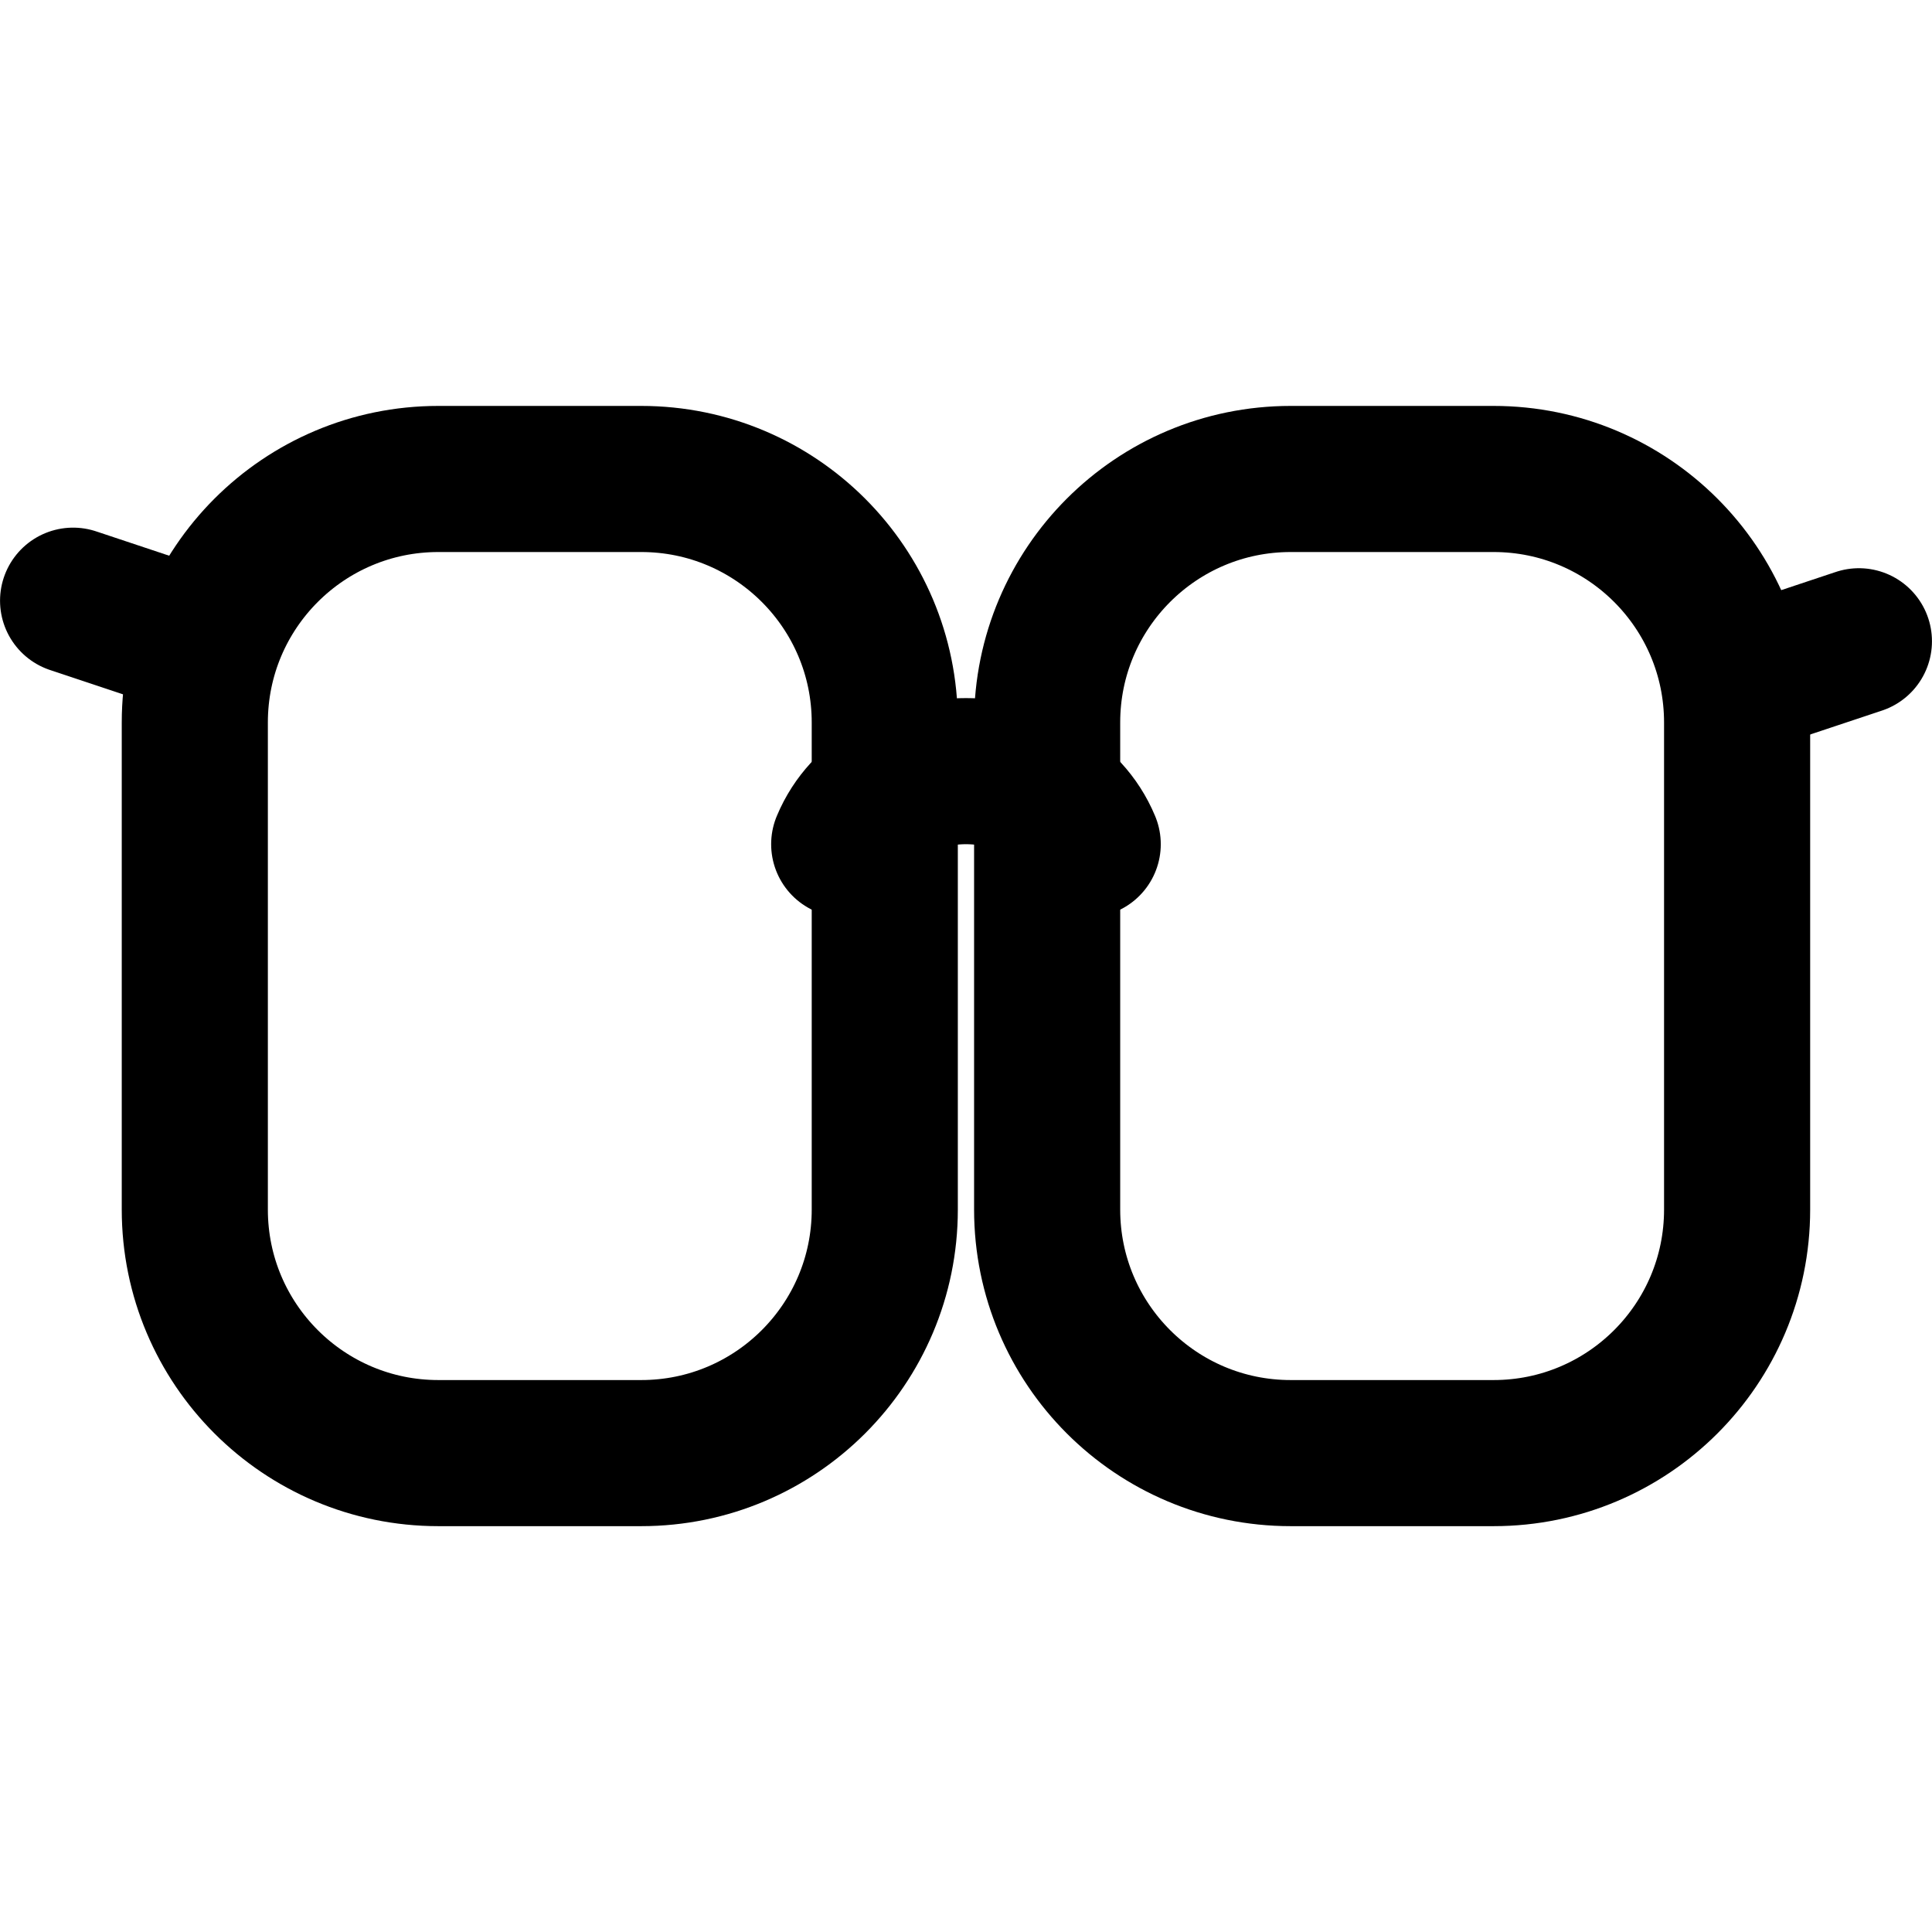
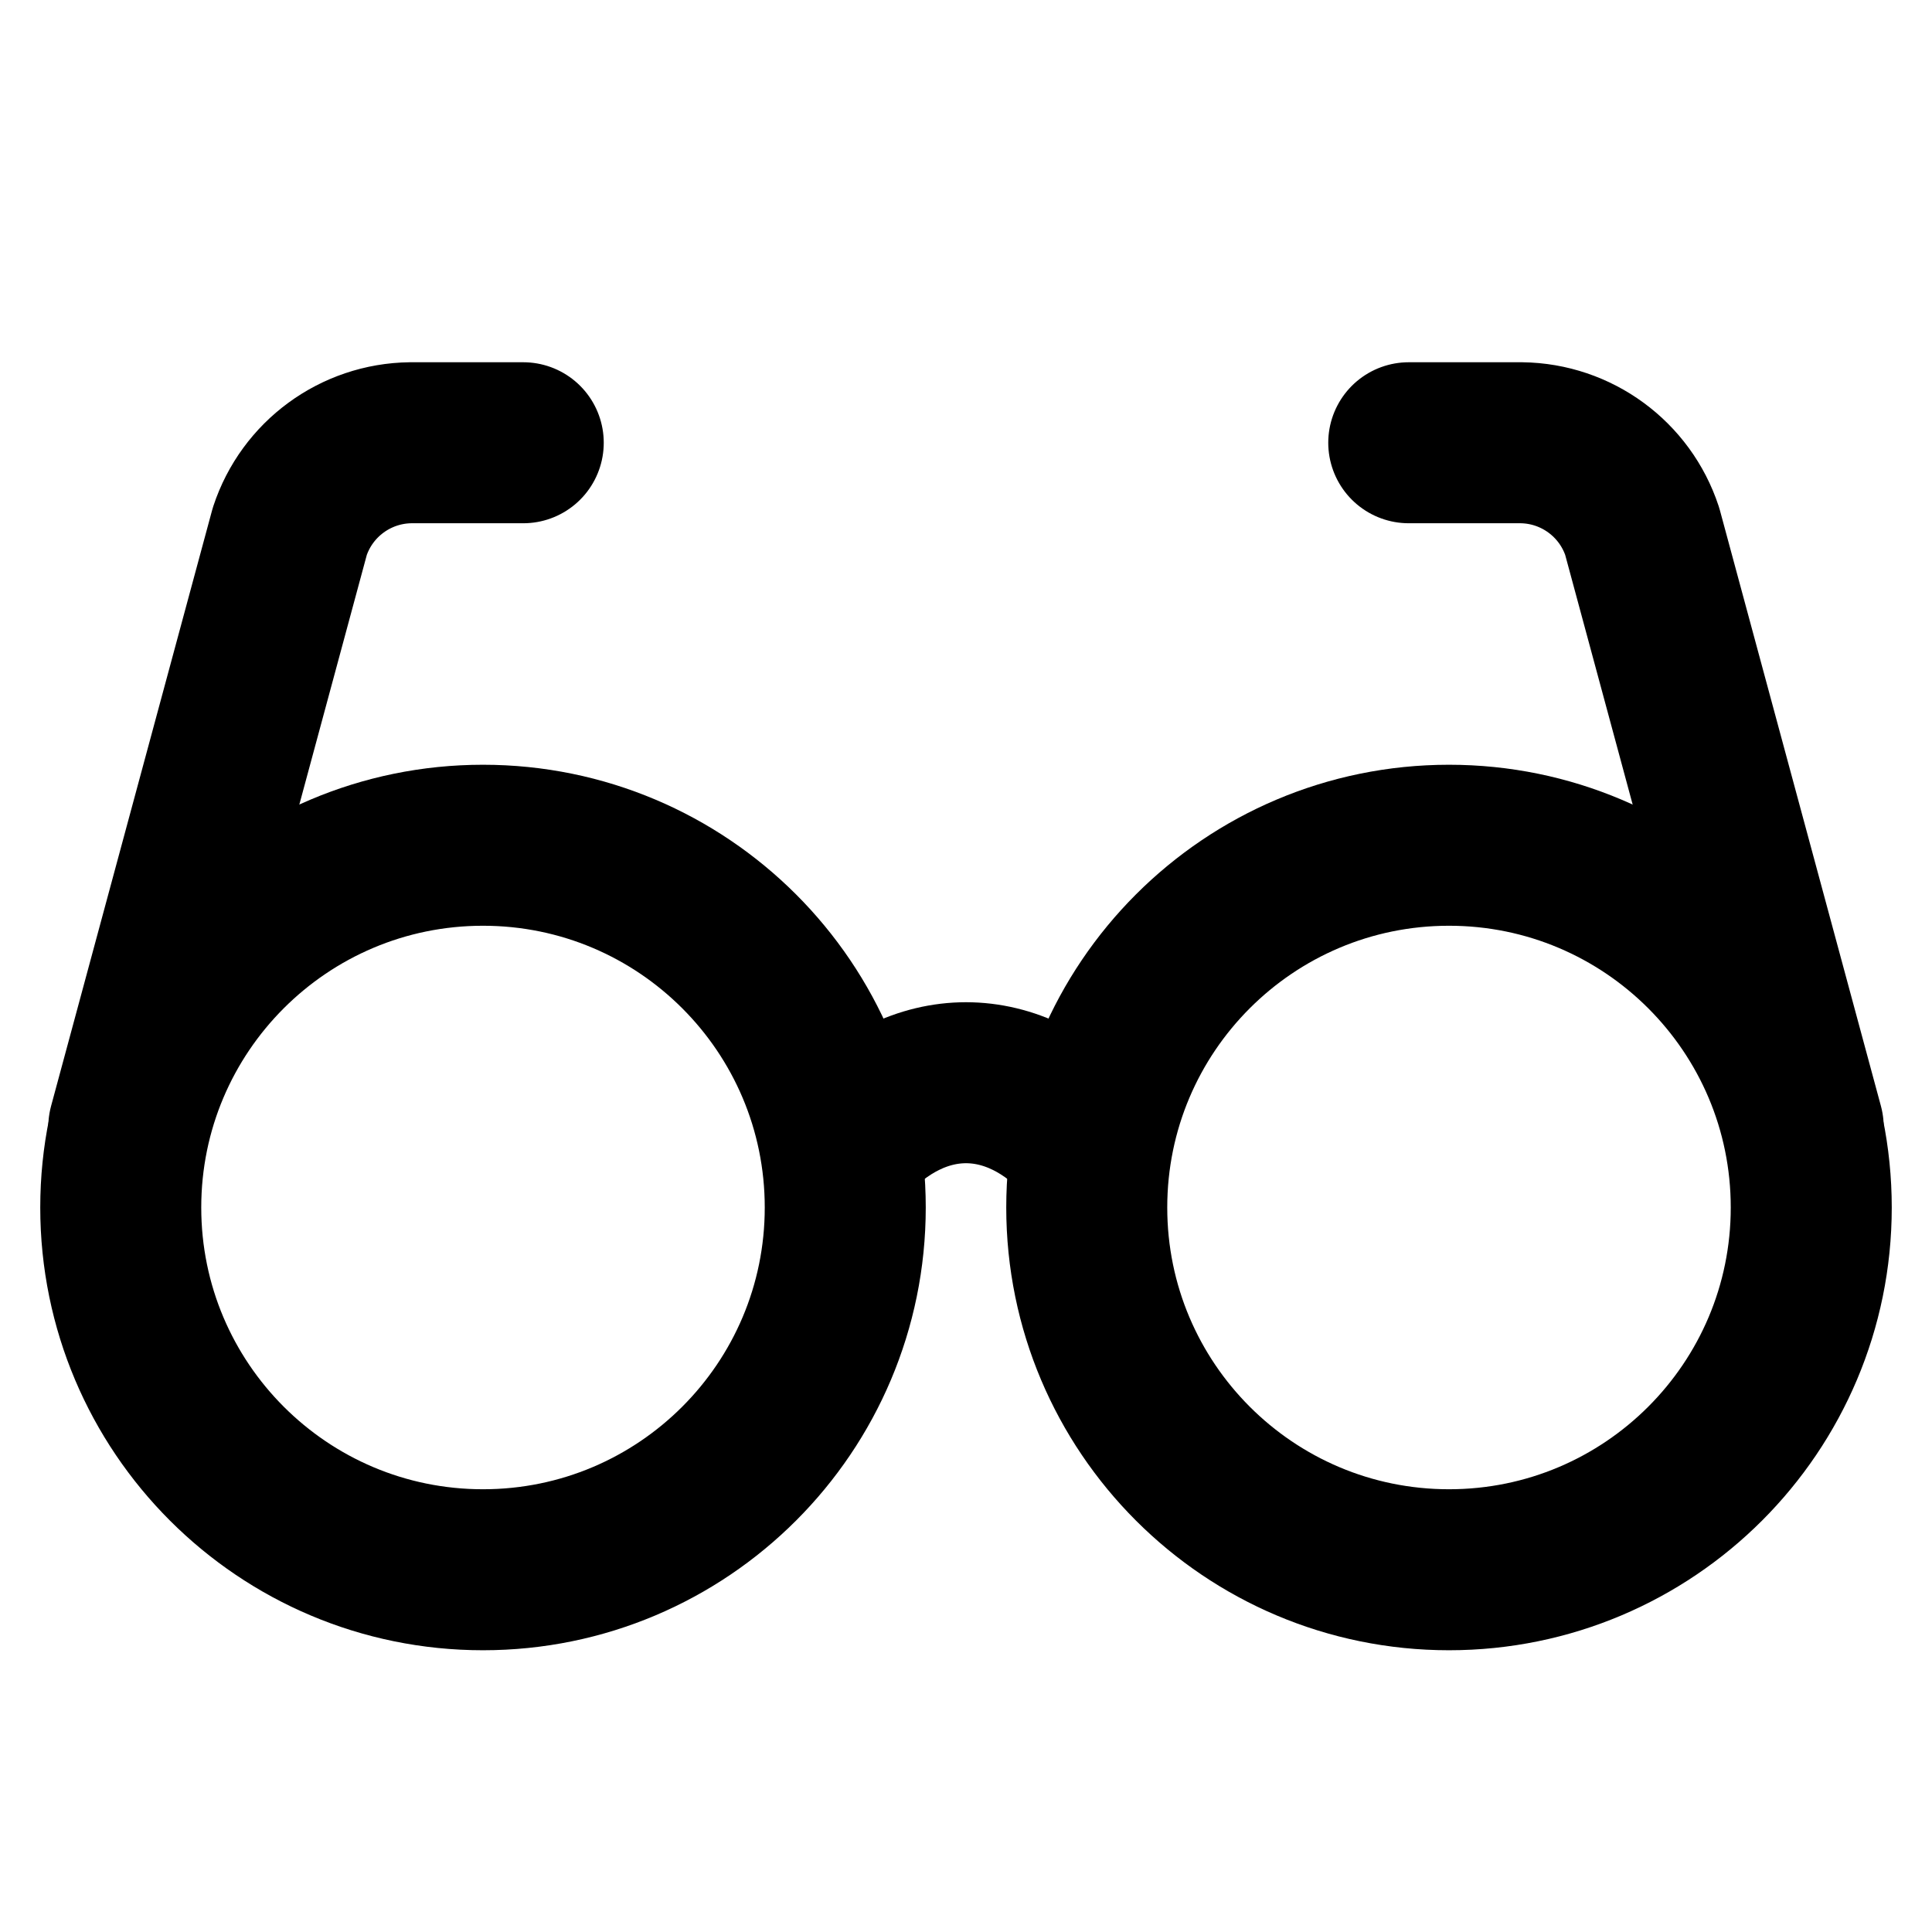
- <svg xmlns="http://www.w3.org/2000/svg" viewBox="0 0 24 24" width="24" height="24" fill="none" stroke="currentColor" stroke-width="1.815" stroke-linecap="round" stroke-linejoin="round">
-   <rect x="2.42" y="5.95" width="8.571" height="12.101" rx="3.025" />
-   <rect x="13.008" y="5.95" width="8.571" height="12.101" rx="3.025" />
-   <path d="M2.42 7.966 0.908 7.462M10.487 10.487c0.504-1.21 2.521-1.21 3.025 0m8.067-2.017 1.513-0.504" />
+ <svg xmlns="http://www.w3.org/2000/svg" viewBox="0 0 24 24" width="24" height="24" fill="none" stroke="currentColor" stroke-width="2" stroke-linecap="round" stroke-linejoin="round">
+   <circle cx="6" cy="15" r="4.5" />
+   <circle cx="18" cy="15" r="4.5" />
+   <path d="M10.5 14.2c.9-1 2.1-1 3 0M1.6 14 3.6 6.6A1.6 1.6 0 0 1 5.1 5.5H6.5M22.4 14 20.4 6.6a1.6 1.6 0 0 0-1.5-1.1h-1.4" />
</svg>
